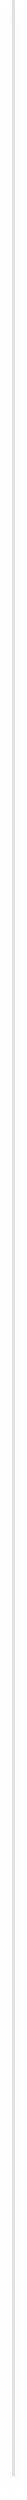
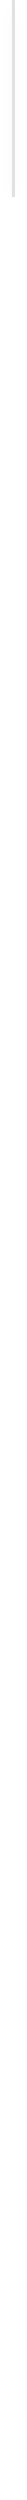
<svg xmlns="http://www.w3.org/2000/svg" width="9" height="840" viewBox="0 0 9 840" fill="none">
  <g opacity="0.12" filter="url(#filter0_d_11_439)">
    <rect x="4" y="-14" width="1" height="846" fill="#606A77" />
    <rect x="4.25" y="-13.75" width="0.5" height="845.5" stroke="black" stroke-width="0.5" />
  </g>
  <defs>
-     <filter id="filter0_d_11_439" x="0" y="-14" width="9" height="854" filterUnits="userSpaceOnUse" color-interpolation-filters="sRGB">
+     <filter id="filter0_d_11_439" x="0" y="-14" width="9" height="80" filterUnits="userSpaceOnUse" color-interpolation-filters="sRGB">
      <feFlood flood-opacity="0" result="BackgroundImageFix" />
      <feColorMatrix in="SourceAlpha" type="matrix" values="0 0 0 0 0 0 0 0 0 0 0 0 0 0 0 0 0 0 127 0" result="hardAlpha" />
      <feOffset dy="4" />
      <feGaussianBlur stdDeviation="2" />
      <feComposite in2="hardAlpha" operator="out" />
      <feColorMatrix type="matrix" values="0 0 0 0 0 0 0 0 0 0 0 0 0 0 0 0 0 0 0.25 0" />
      <feBlend mode="normal" in2="BackgroundImageFix" result="effect1_dropShadow_11_439" />
      <feBlend mode="normal" in="SourceGraphic" in2="effect1_dropShadow_11_439" result="shape" />
    </filter>
  </defs>
</svg>
